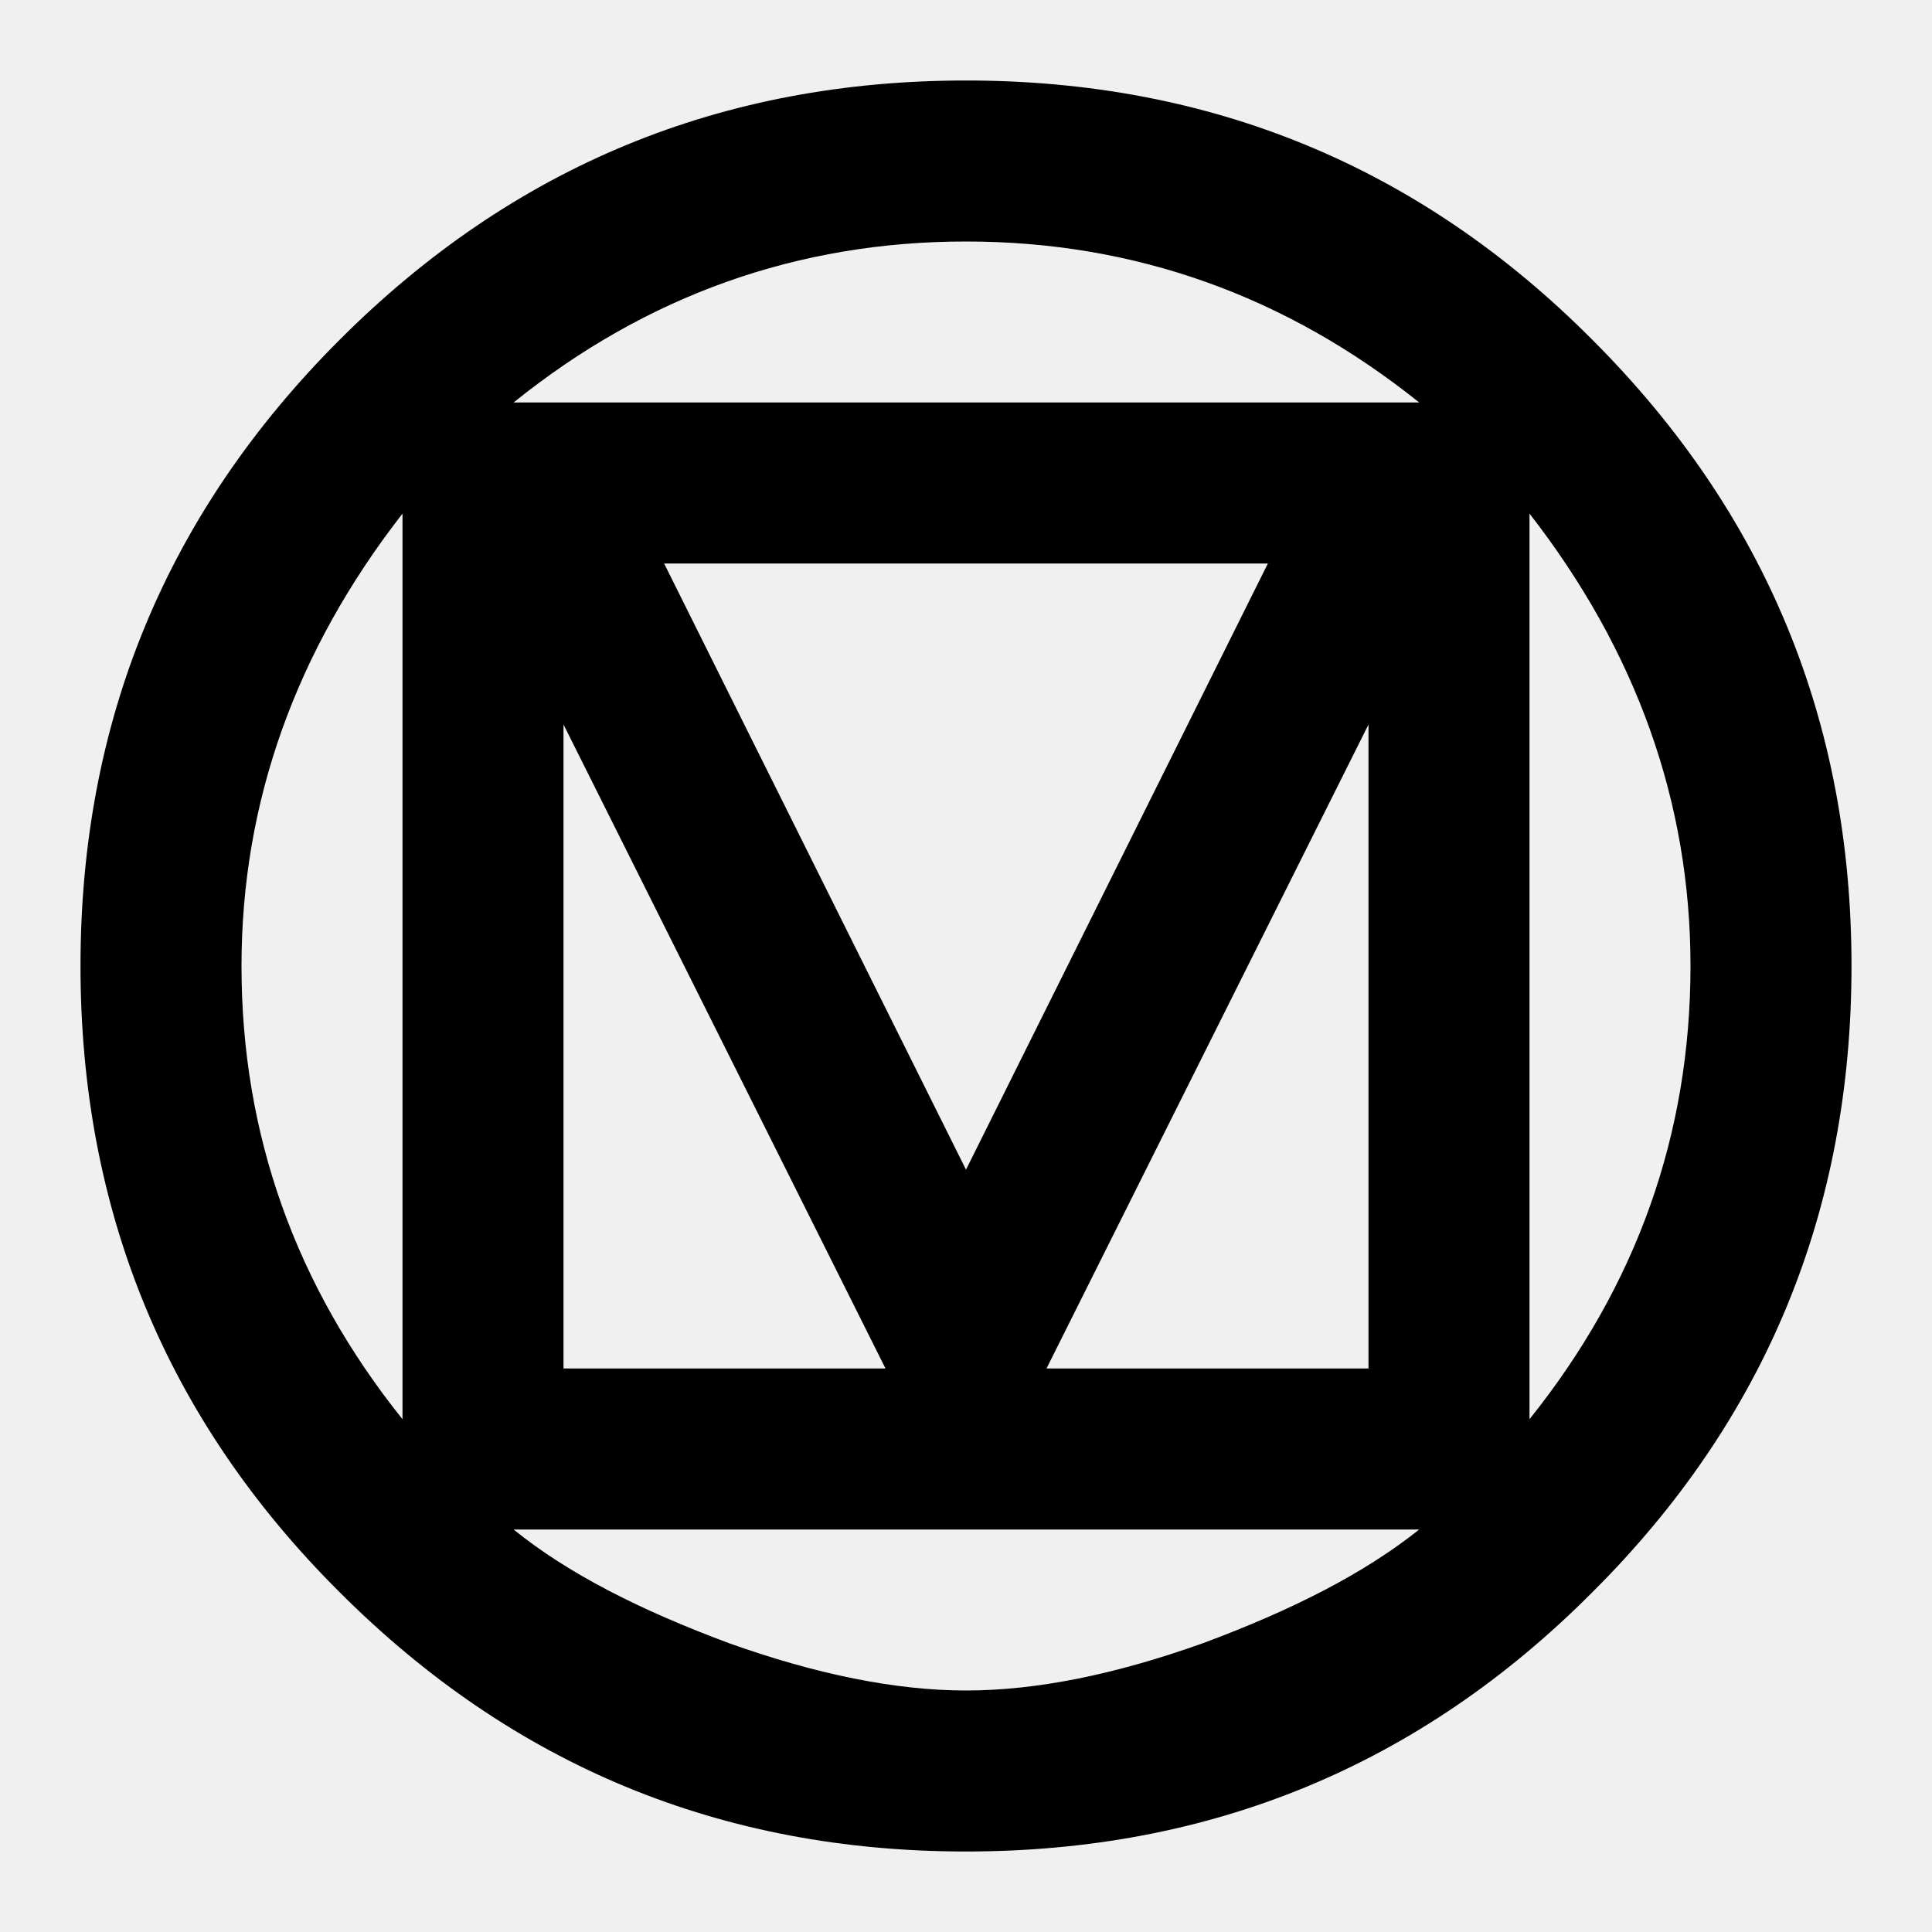
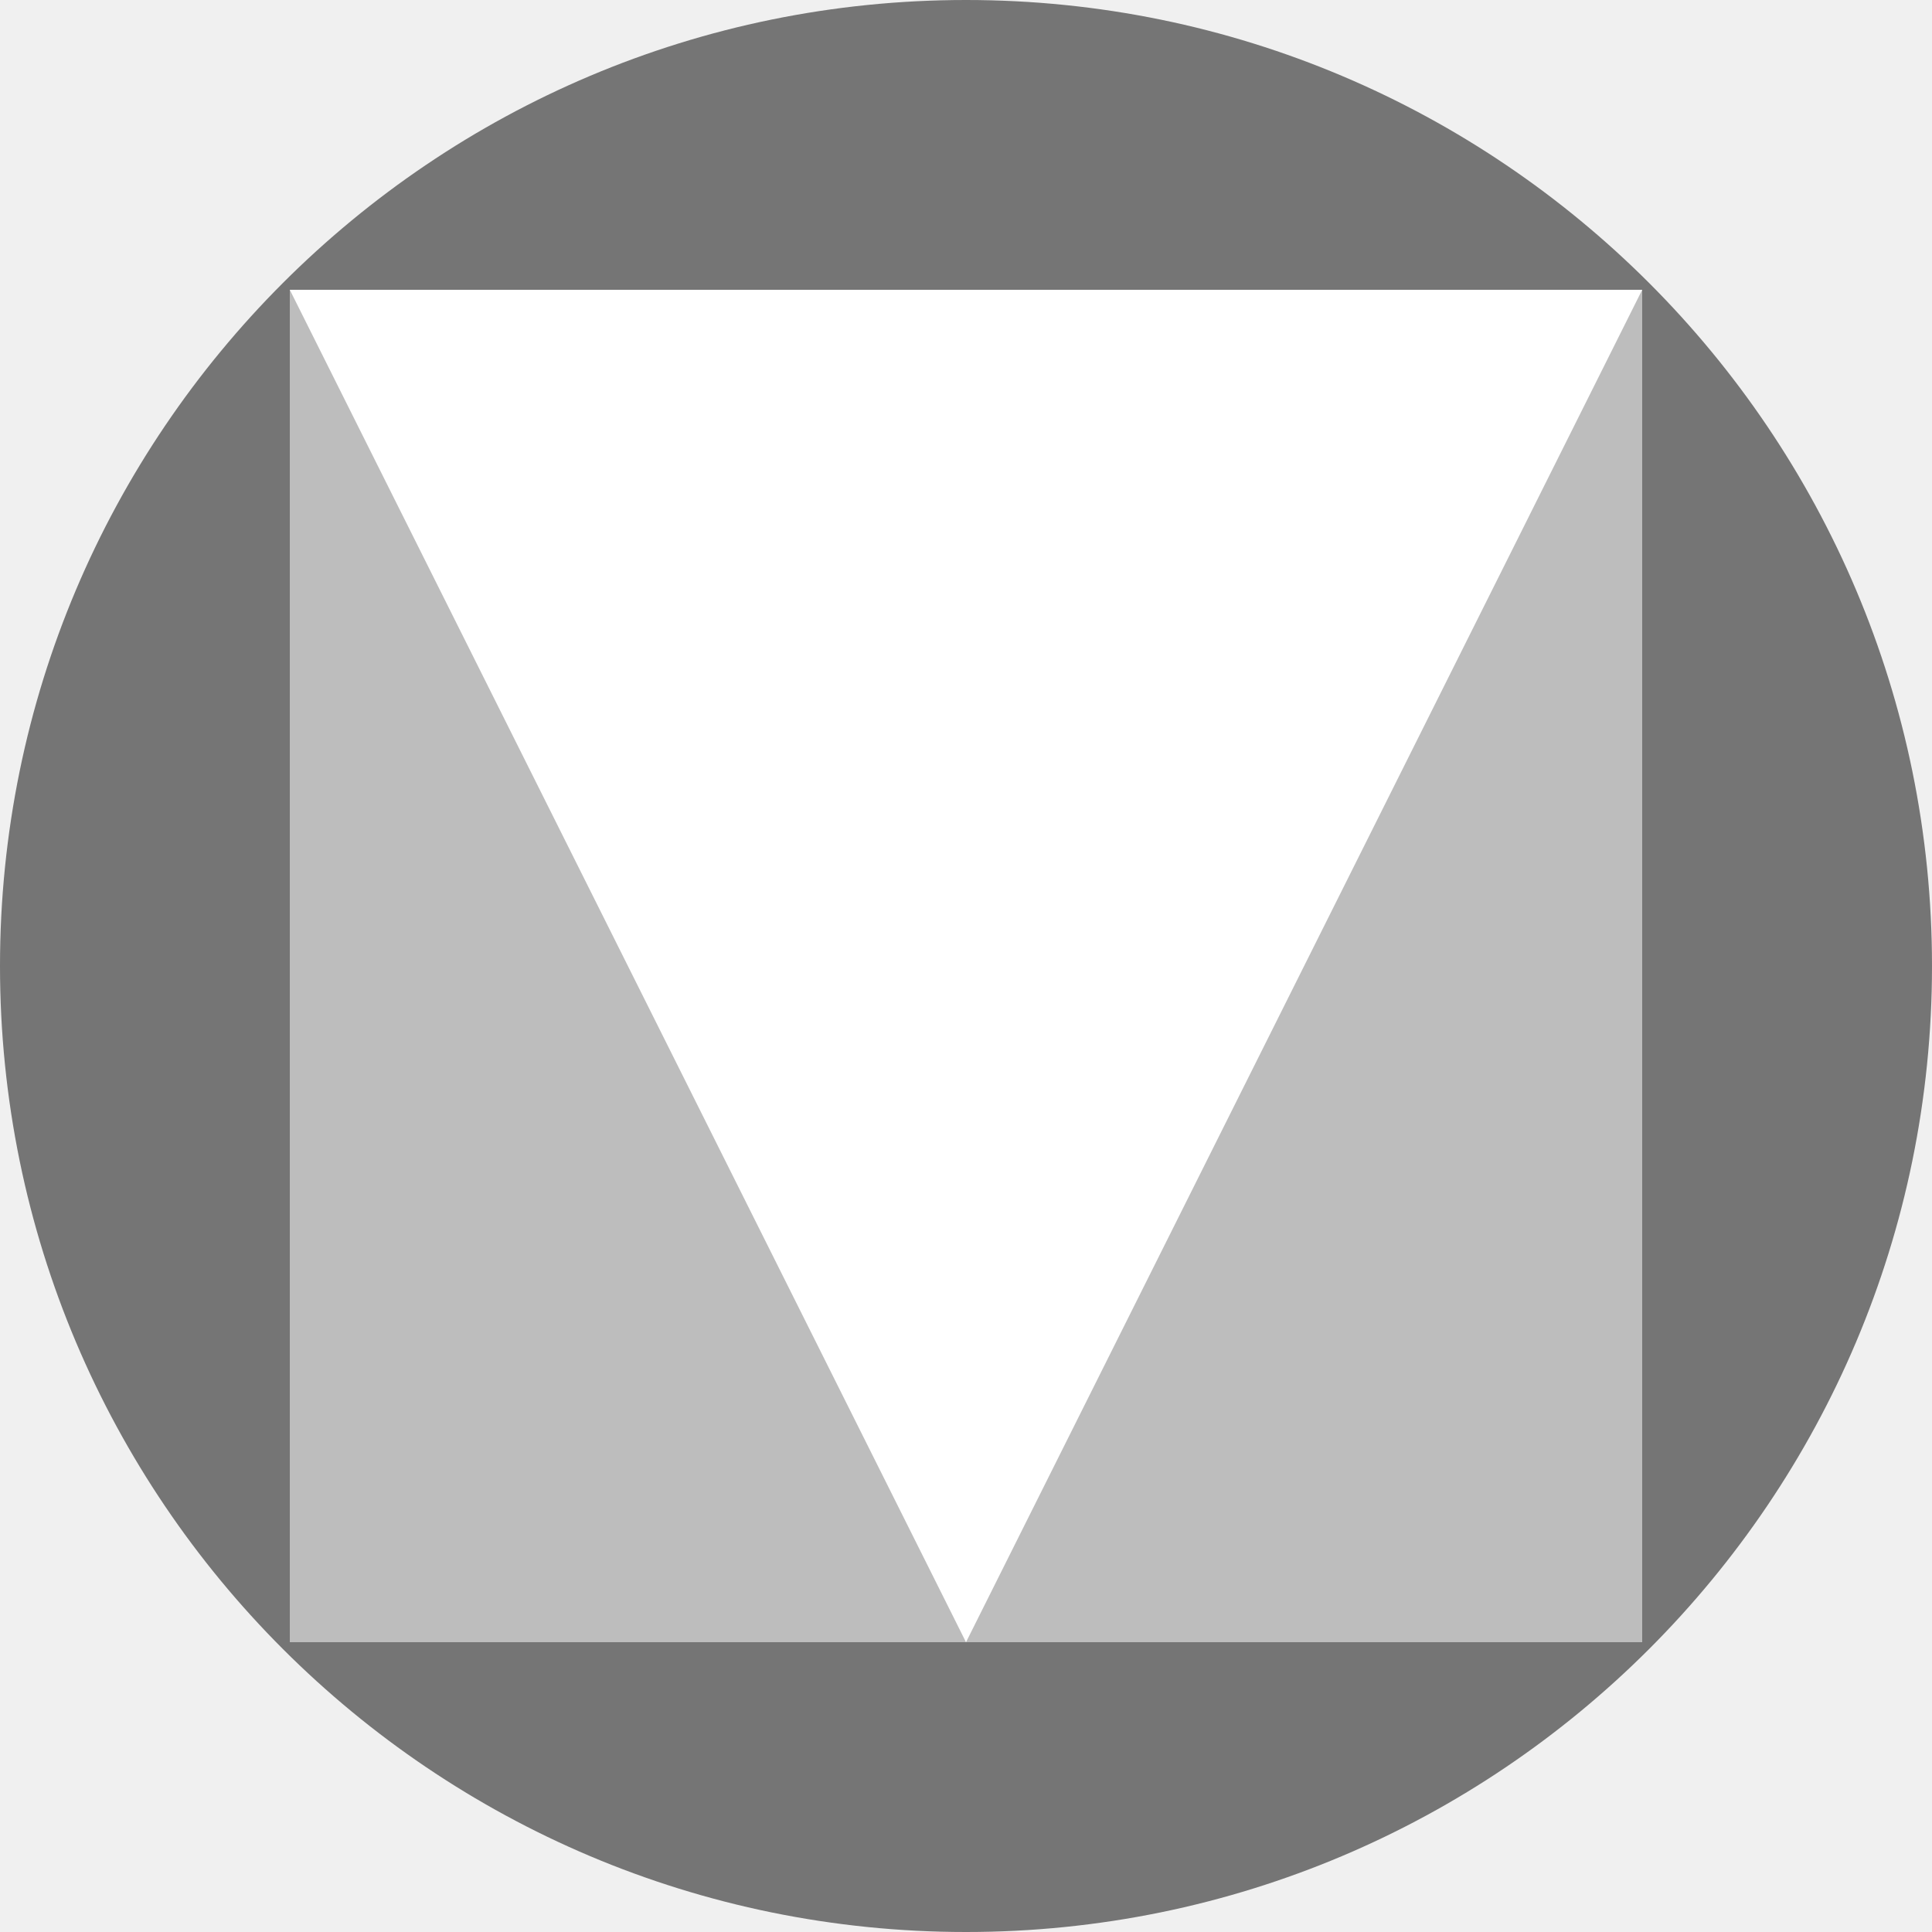
- <svg xmlns="http://www.w3.org/2000/svg" height="24" viewBox="0 0 24 24" width="24">
-   <path d="m21 12c0-2.03-.67-3.91-2-5.62v11.25c1.33-1.66 2-3.54 2-5.63m-3.37 7h-11.25c.68.55 1.57 1 2.67 1.41 1.09.39 2.08.59 2.95.59.88 0 1.86-.2 2.95-.59 1.1-.41 1.99-.86 2.68-1.41m-6.63-2-4-8v8zm6-8-4 8h4zm-5 5.53 3.75-7.53h-7.5zm5.63-9.53c-1.66-1.33-3.54-2-5.63-2s-3.97.67-5.62 2zm-12.63 12.63v-11.25c-1.33 1.71-2 3.59-2 5.62 0 2.09.67 3.97 2 5.63m18-5.63c0 3.03-1.06 5.63-3.22 7.78-2.15 2.16-4.75 3.22-7.78 3.22s-5.62-1.06-7.78-3.22c-2.16-2.15-3.22-4.75-3.22-7.78s1.06-5.62 3.22-7.78 4.75-3.22 7.78-3.22 5.63 1.06 7.78 3.22c2.16 2.16 3.22 4.75 3.22 7.78z" />
+ <svg xmlns="http://www.w3.org/2000/svg" version="1.1" id="Layer_1" x="0px" y="0px" viewBox="0 0 122.879 122.879" enable-background="new 0 0 122.879 122.879" xml:space="preserve">
+   <g>
+     <path fill="#757575" d="M122.879,61.44C122.879,27.507,95.373,0,61.44,0C27.507,0,0,27.507,0,61.44 c0,33.933,27.507,61.439,61.44,61.439C95.373,122.879,122.879,95.373,122.879,61.44L122.879,61.44z" />
+     <polygon fill="#BDBDBD" points="18.432,18.432 104.447,18.432 104.447,104.447 18.432,104.447 18.432,18.432" />
+     <polygon fill="#FFFFFF" points="104.447,18.432 61.44,104.447 18.432,18.432 104.447,18.432" />
+   </g>
</svg>
